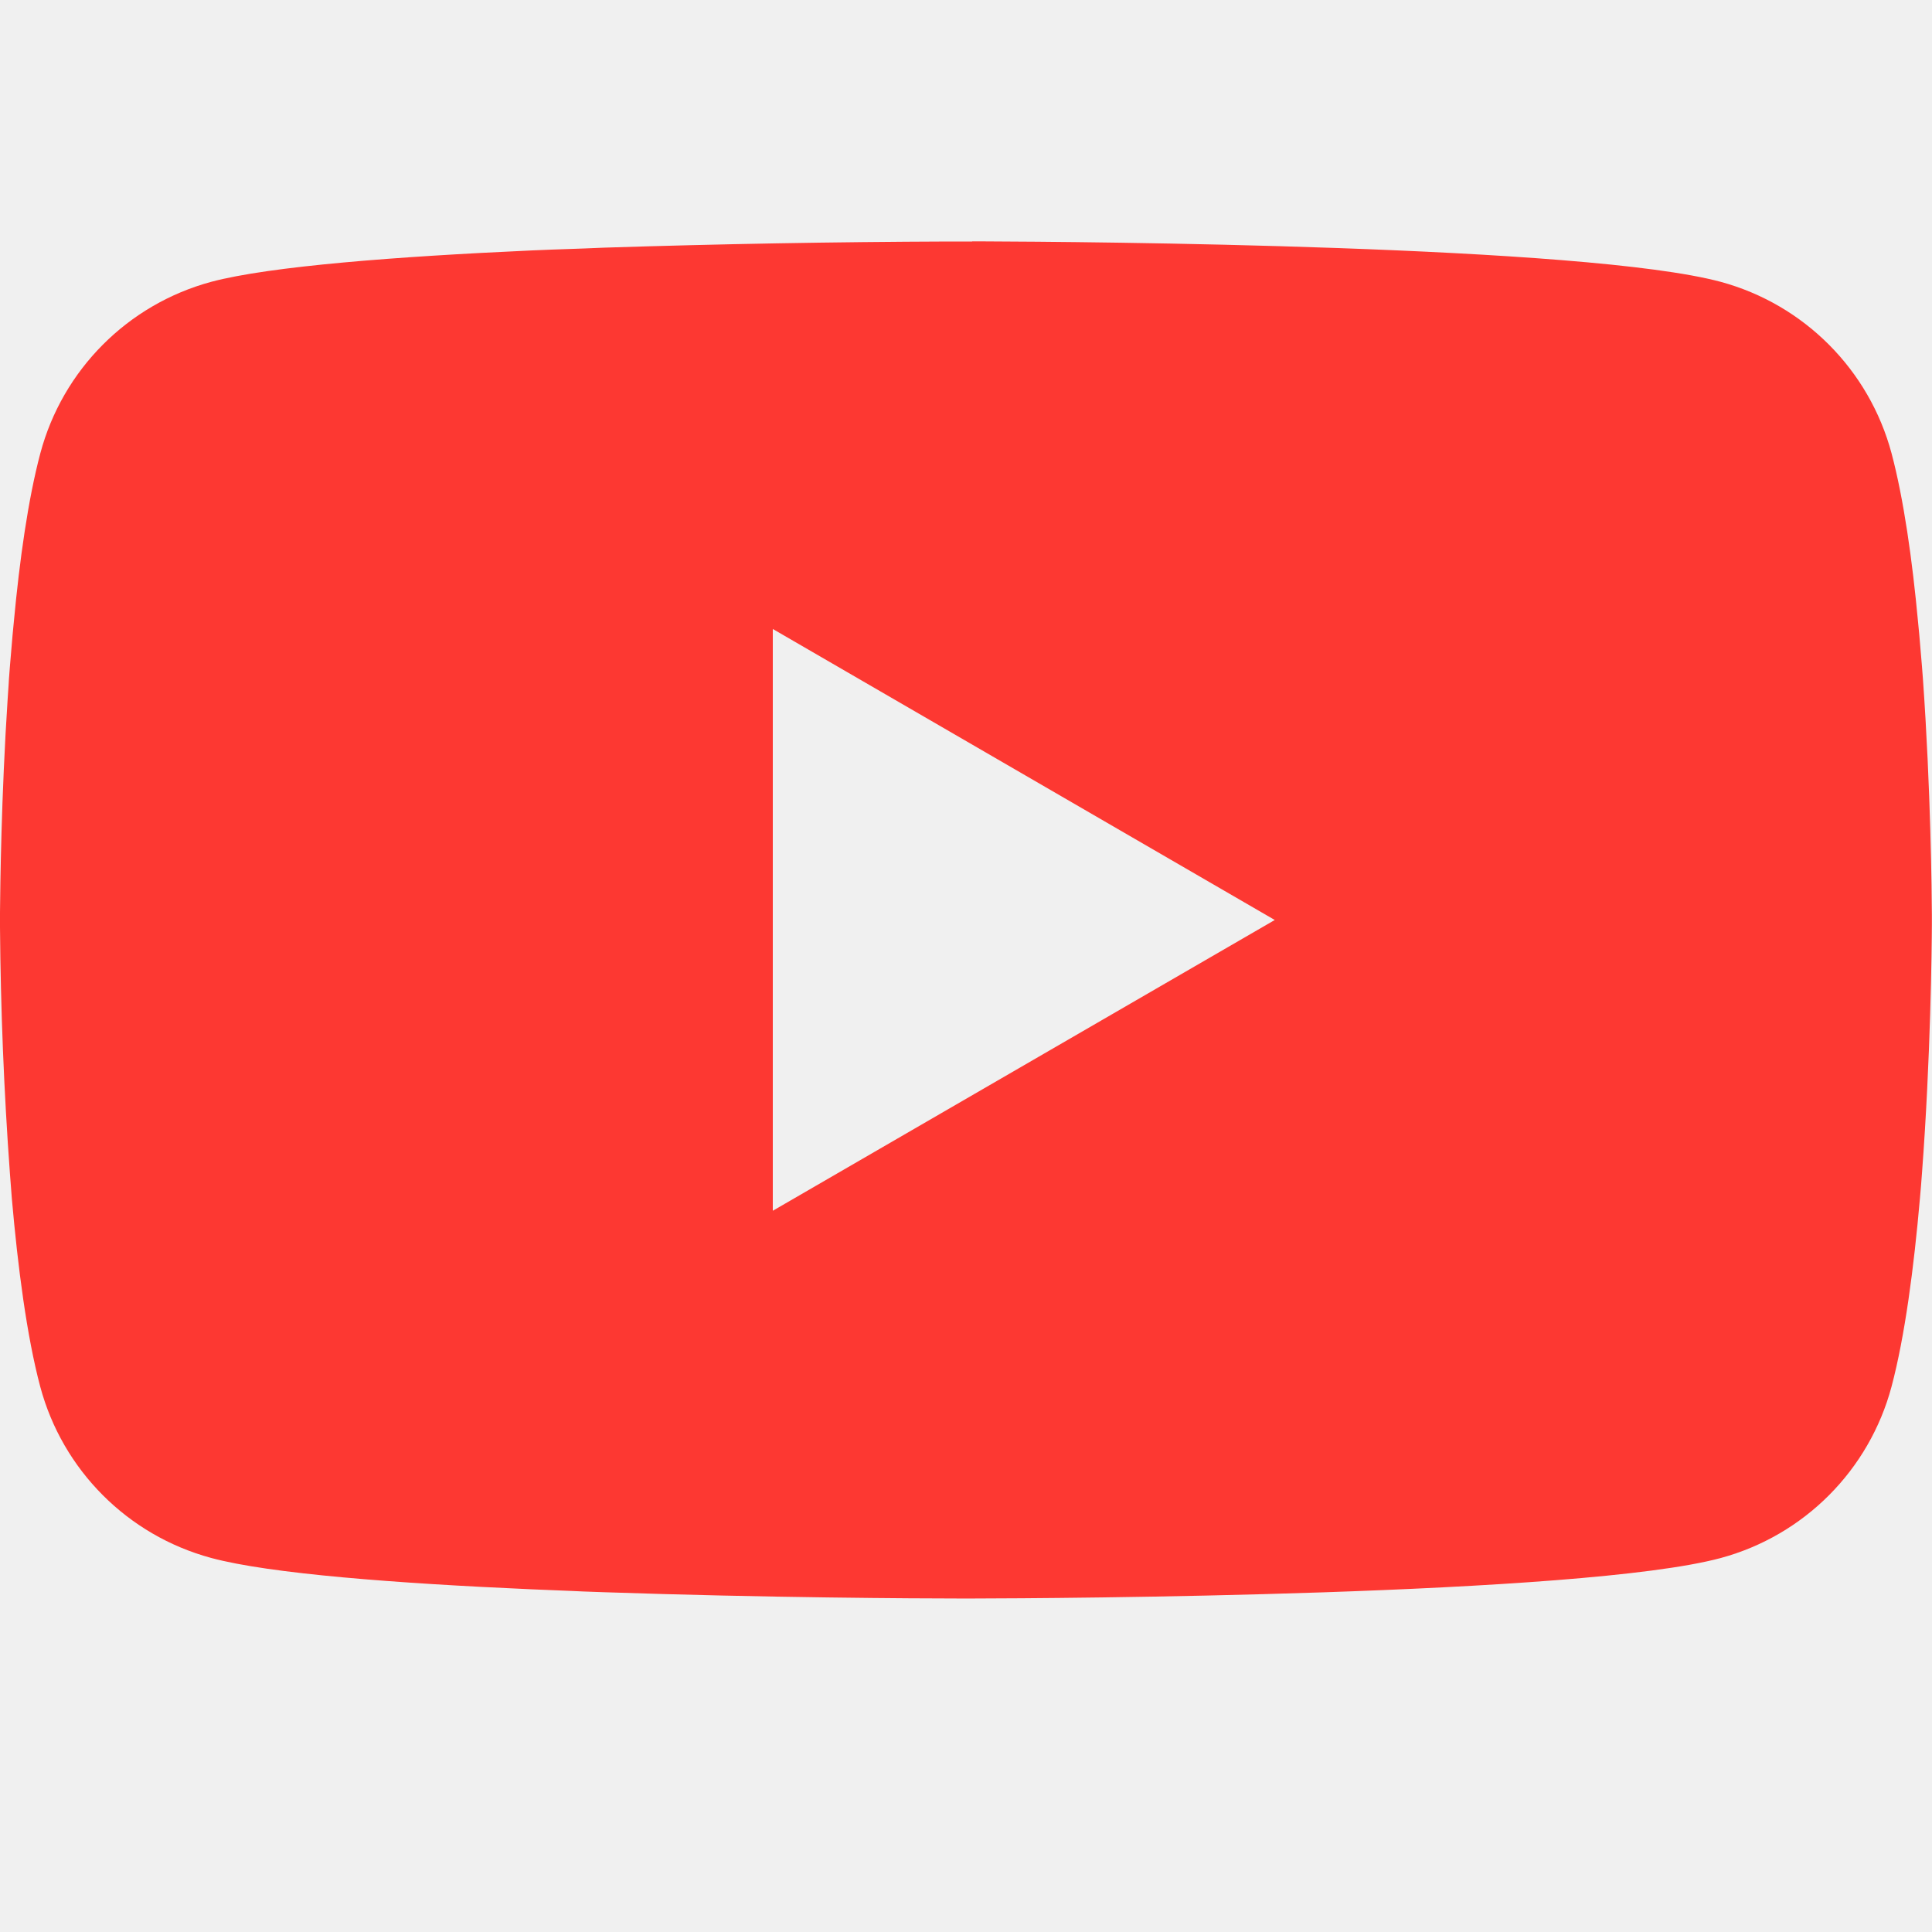
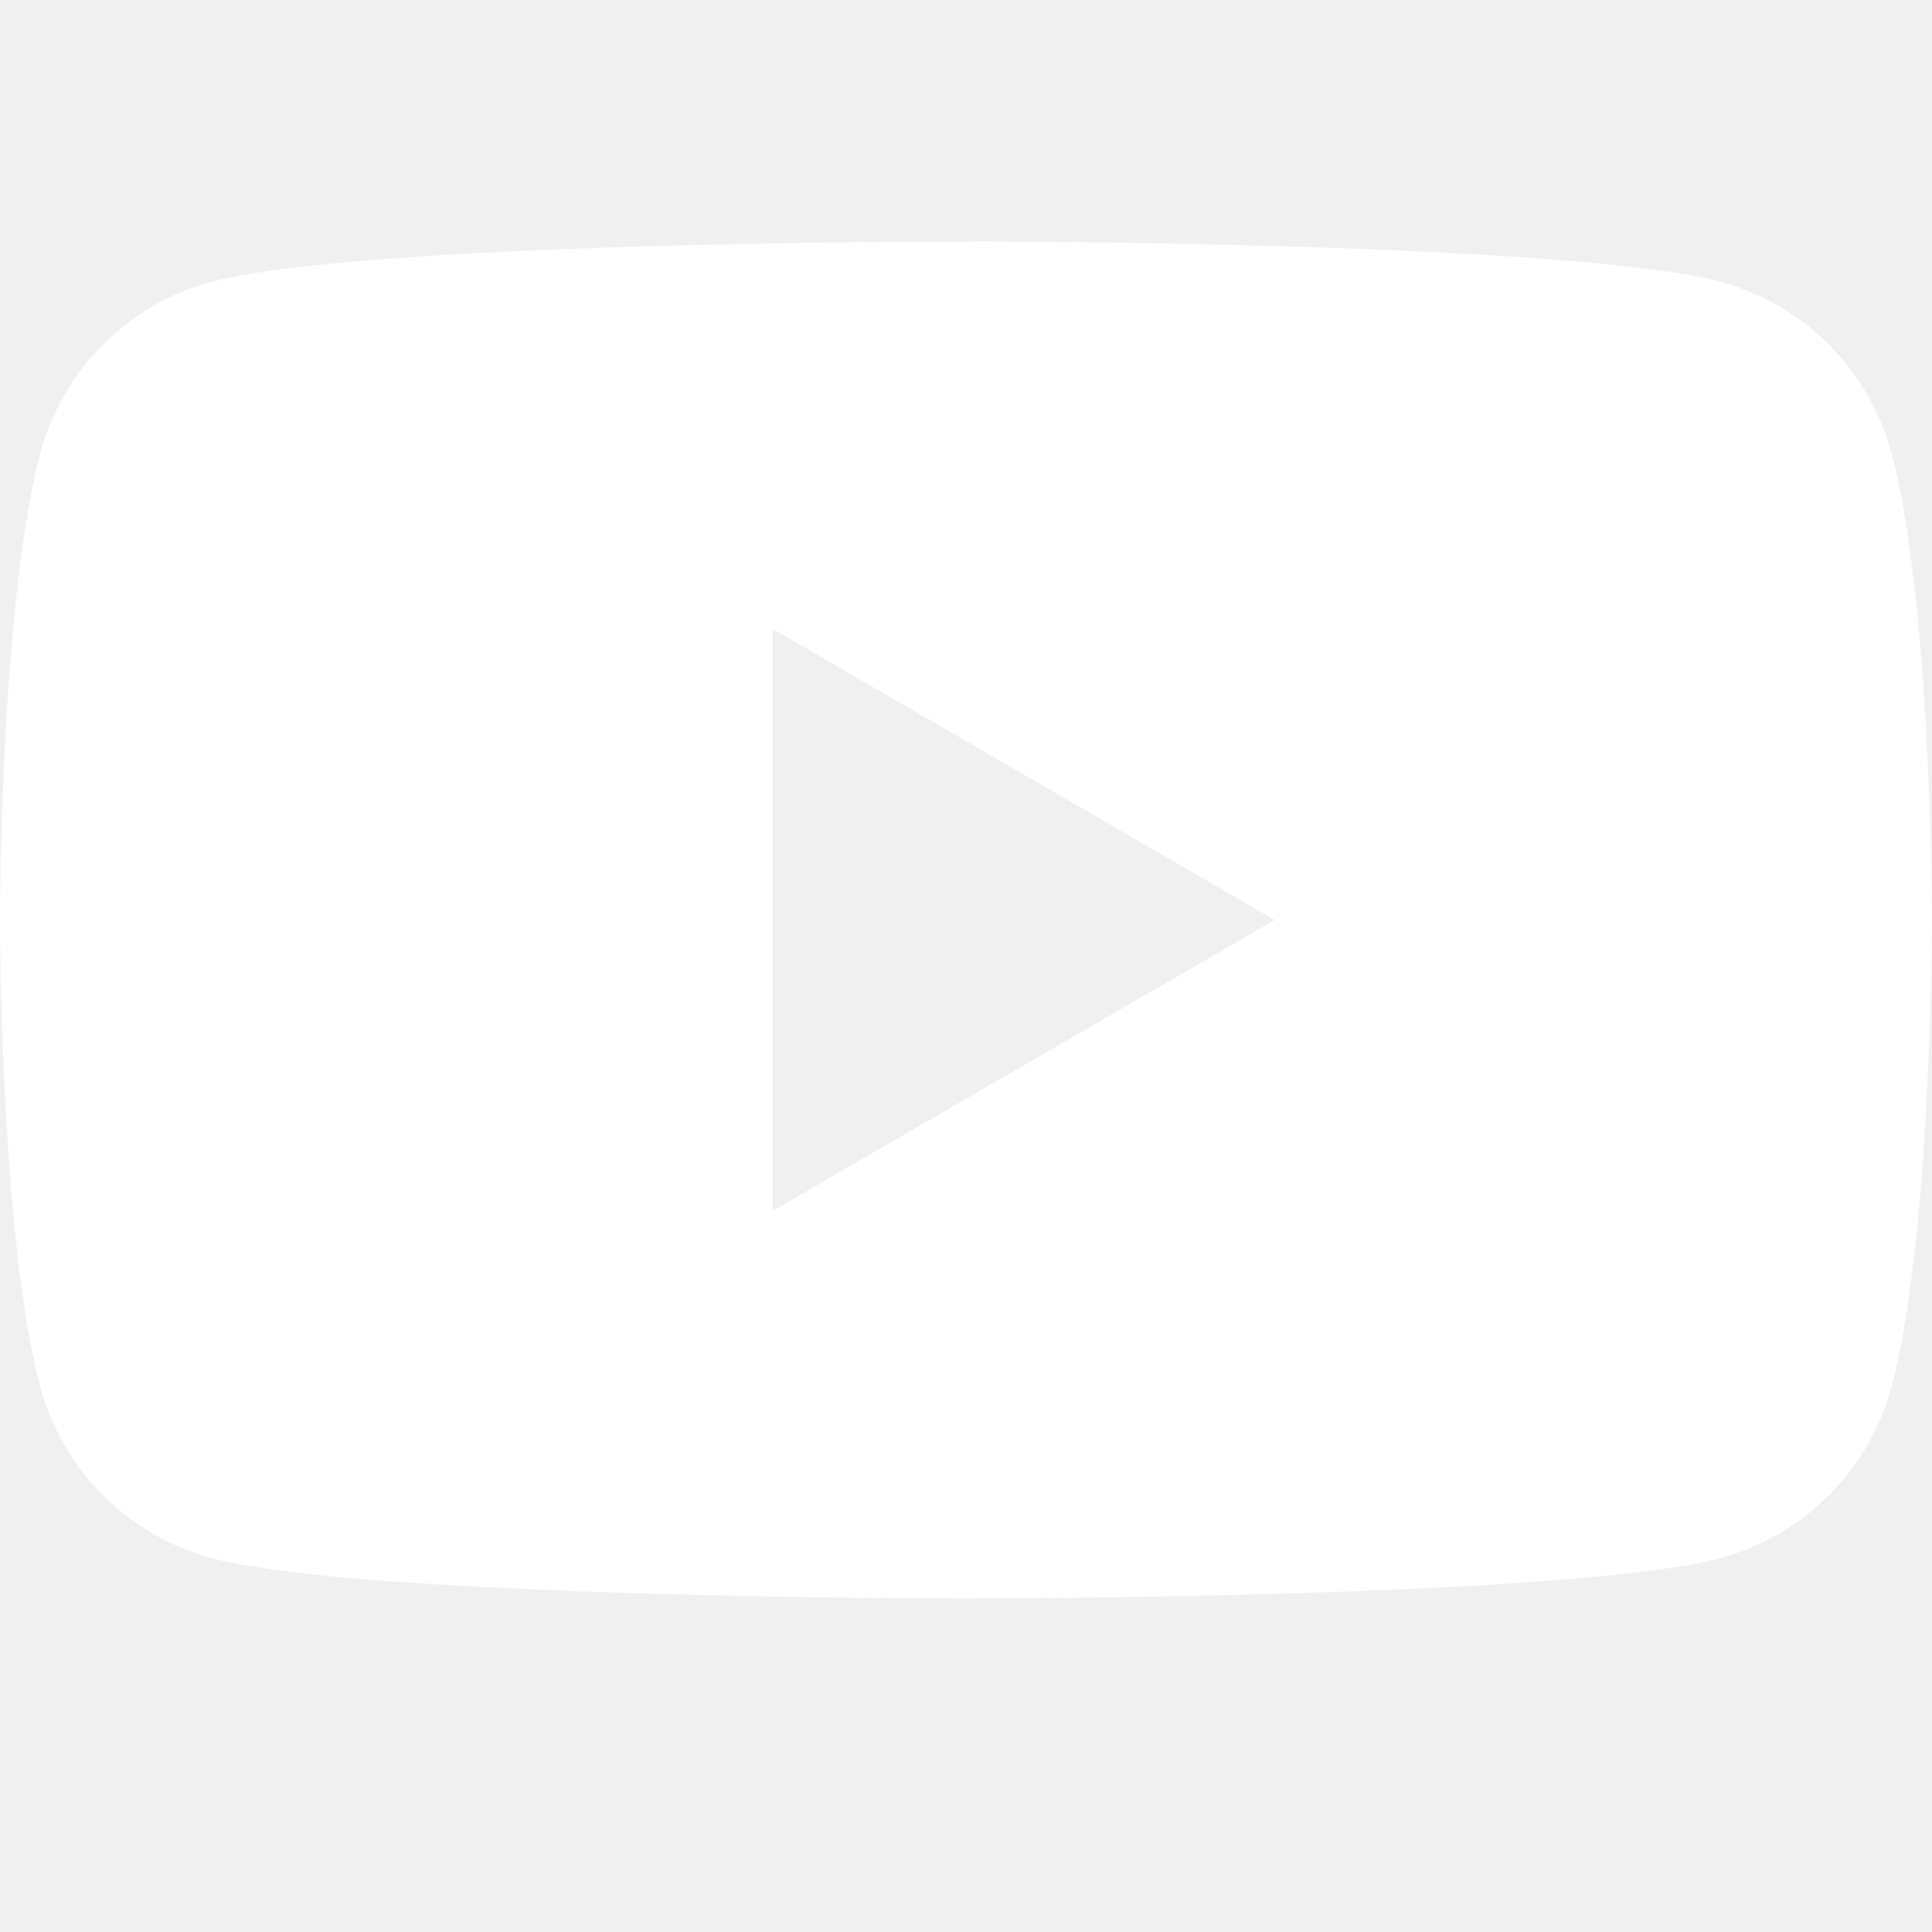
- <svg xmlns="http://www.w3.org/2000/svg" width="16" height="16" fill="#fd3832" viewBox="0 0 16 16">
+ <svg xmlns="http://www.w3.org/2000/svg" width="16" height="16" fill="white" viewBox="0 0 16 16">
  <path d="M8.051 1.999h.089c.822.003 4.987.033 6.11.335a2.01 2.01 0 0 1 1.415 1.42c.101.38.172.883.22 1.402l.01.104.022.26.008.104c.065.914.073 1.77.074 1.957v.075c-.001.194-.01 1.108-.082 2.06l-.008.105-.009.104c-.05.572-.124 1.14-.235 1.558a2.007 2.007 0 0 1-1.415 1.42c-1.16.312-5.569.334-6.18.335h-.142c-.309 0-1.587-.006-2.927-.052l-.17-.006-.087-.004-.171-.007-.171-.007c-1.11-.049-2.167-.128-2.654-.26a2.007 2.007 0 0 1-1.415-1.419c-.111-.417-.185-.986-.235-1.558L.09 9.82l-.008-.104A31.4 31.4 0 0 1 0 7.68v-.123c.002-.215.01-.958.064-1.778l.007-.103.003-.052.008-.104.022-.26.01-.104c.048-.519.119-1.023.22-1.402a2.007 2.007 0 0 1 1.415-1.42c.487-.13 1.544-.21 2.654-.26l.17-.007.172-.006.086-.003.171-.007A99.788 99.788 0 0 1 7.858 2h.193zM6.4 5.209v4.818l4.157-2.408L6.4 5.209z" />
</svg>
